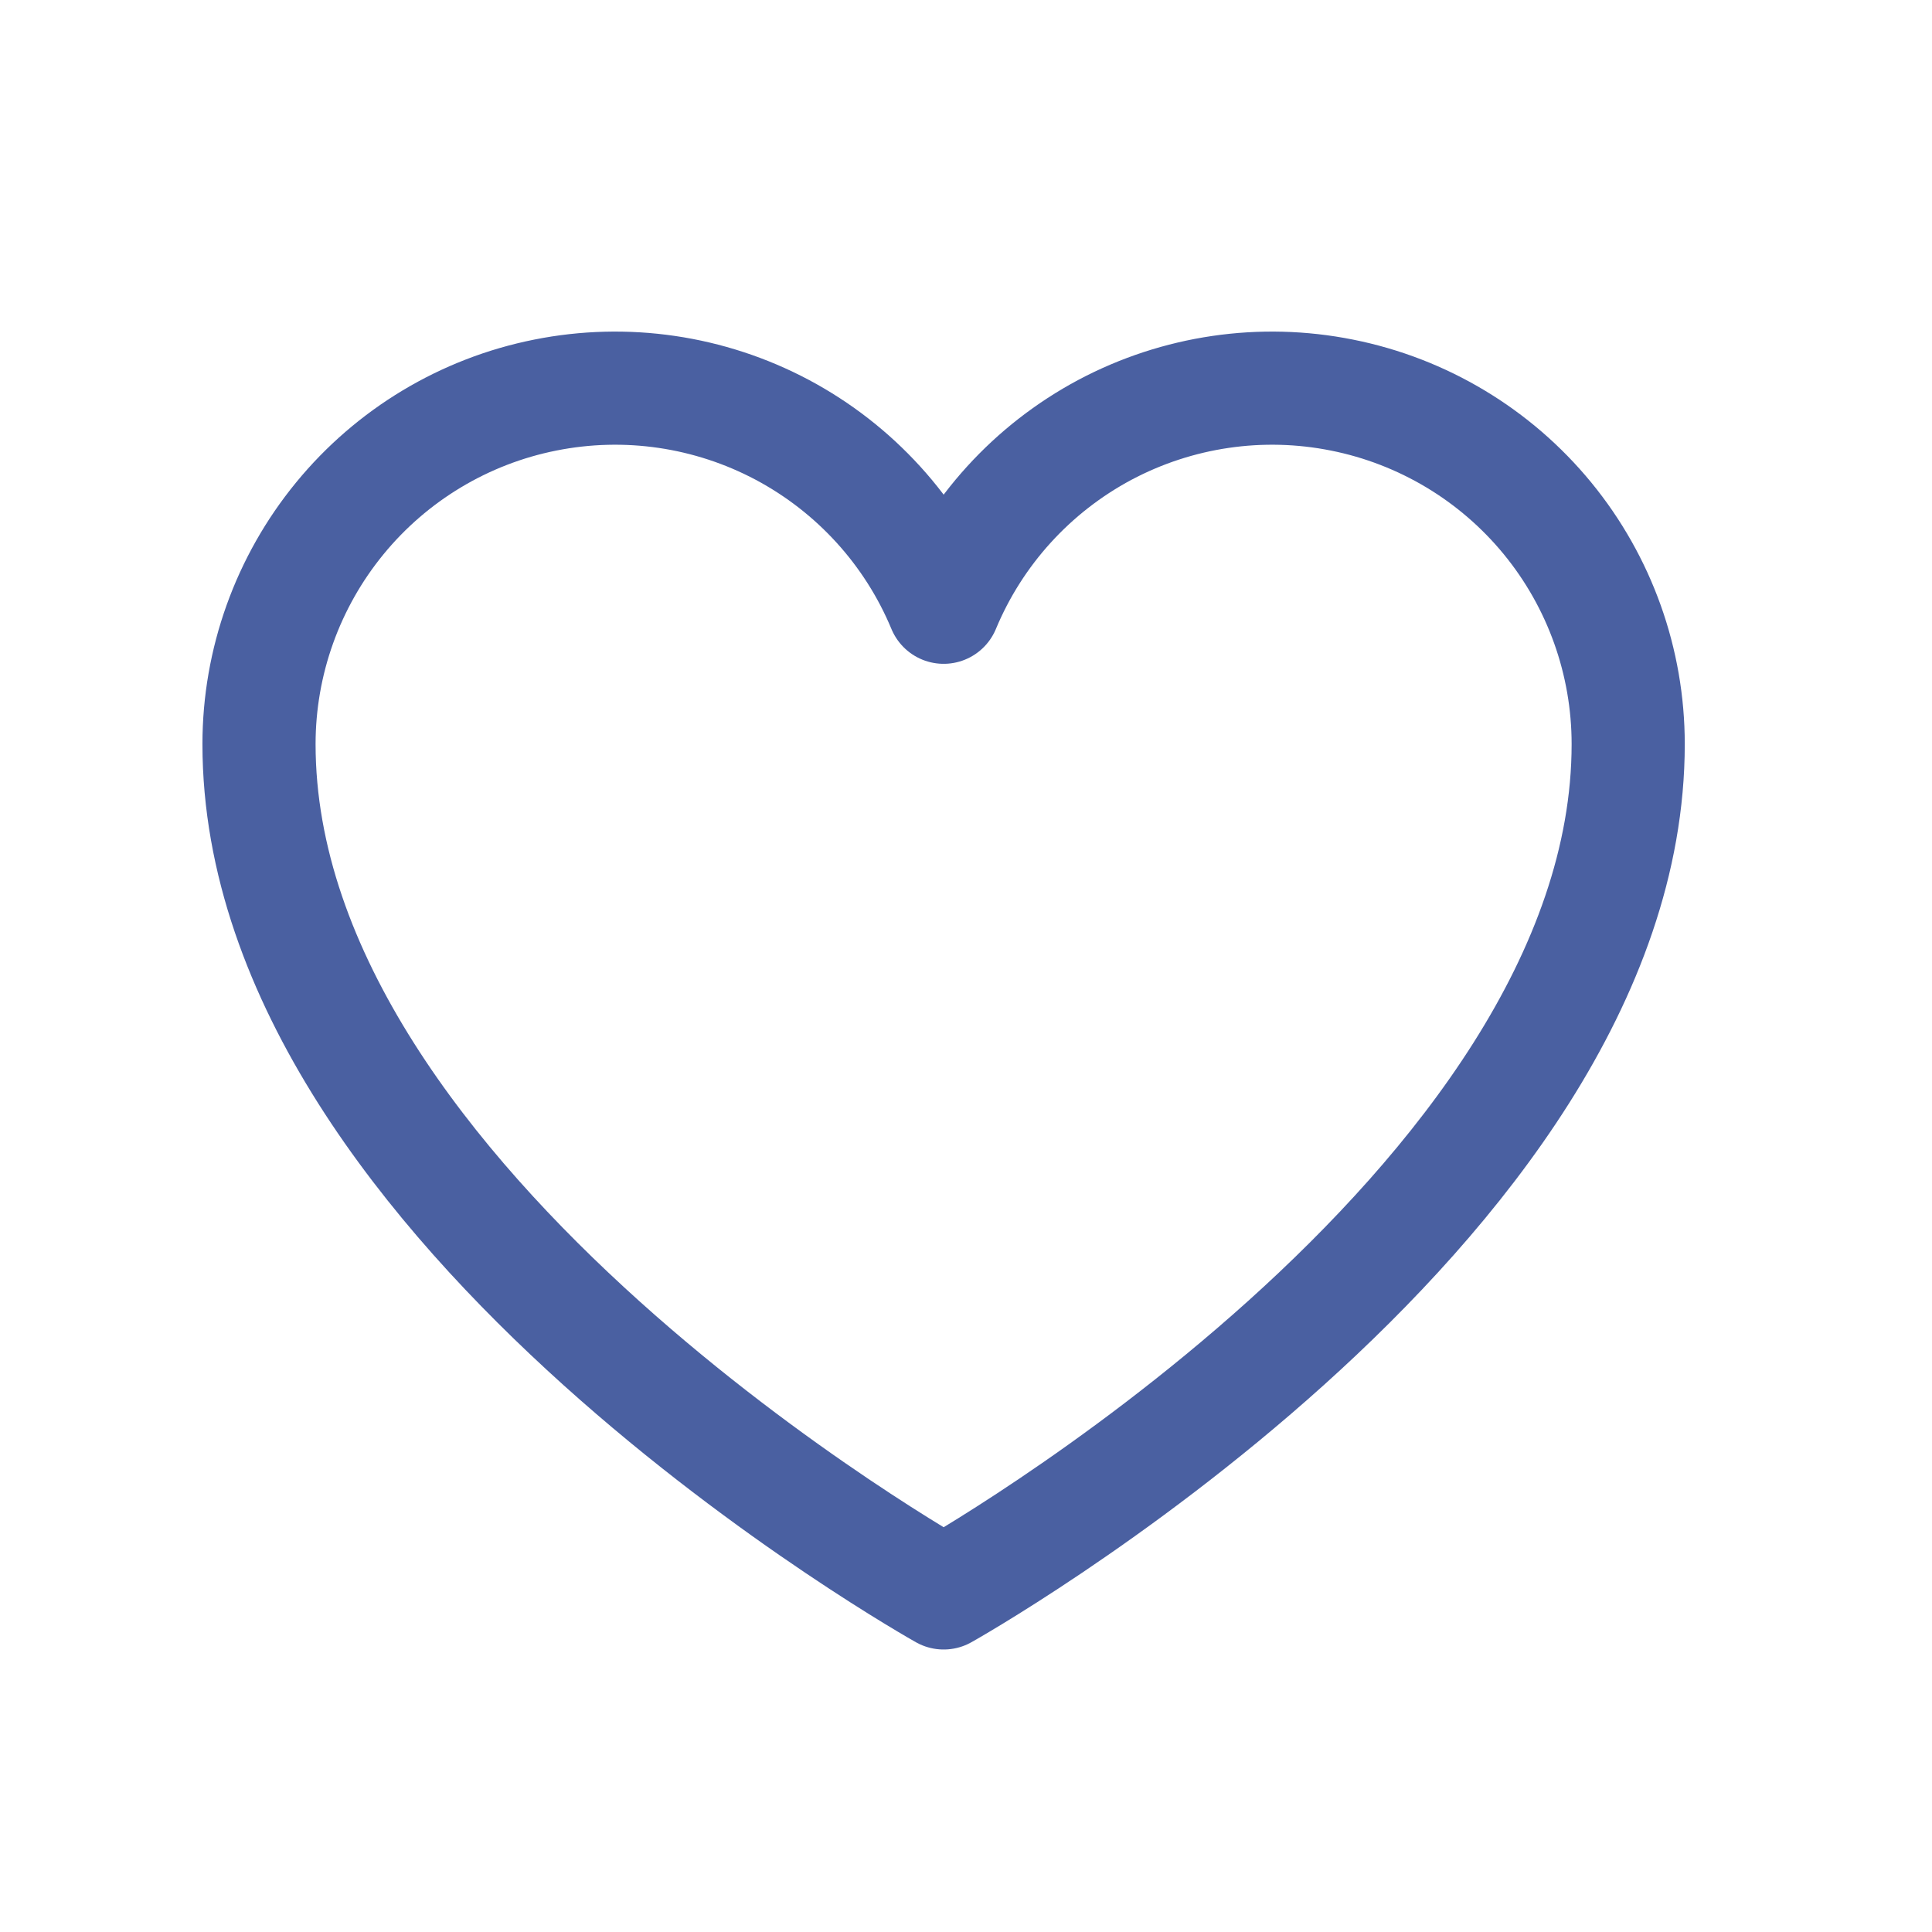
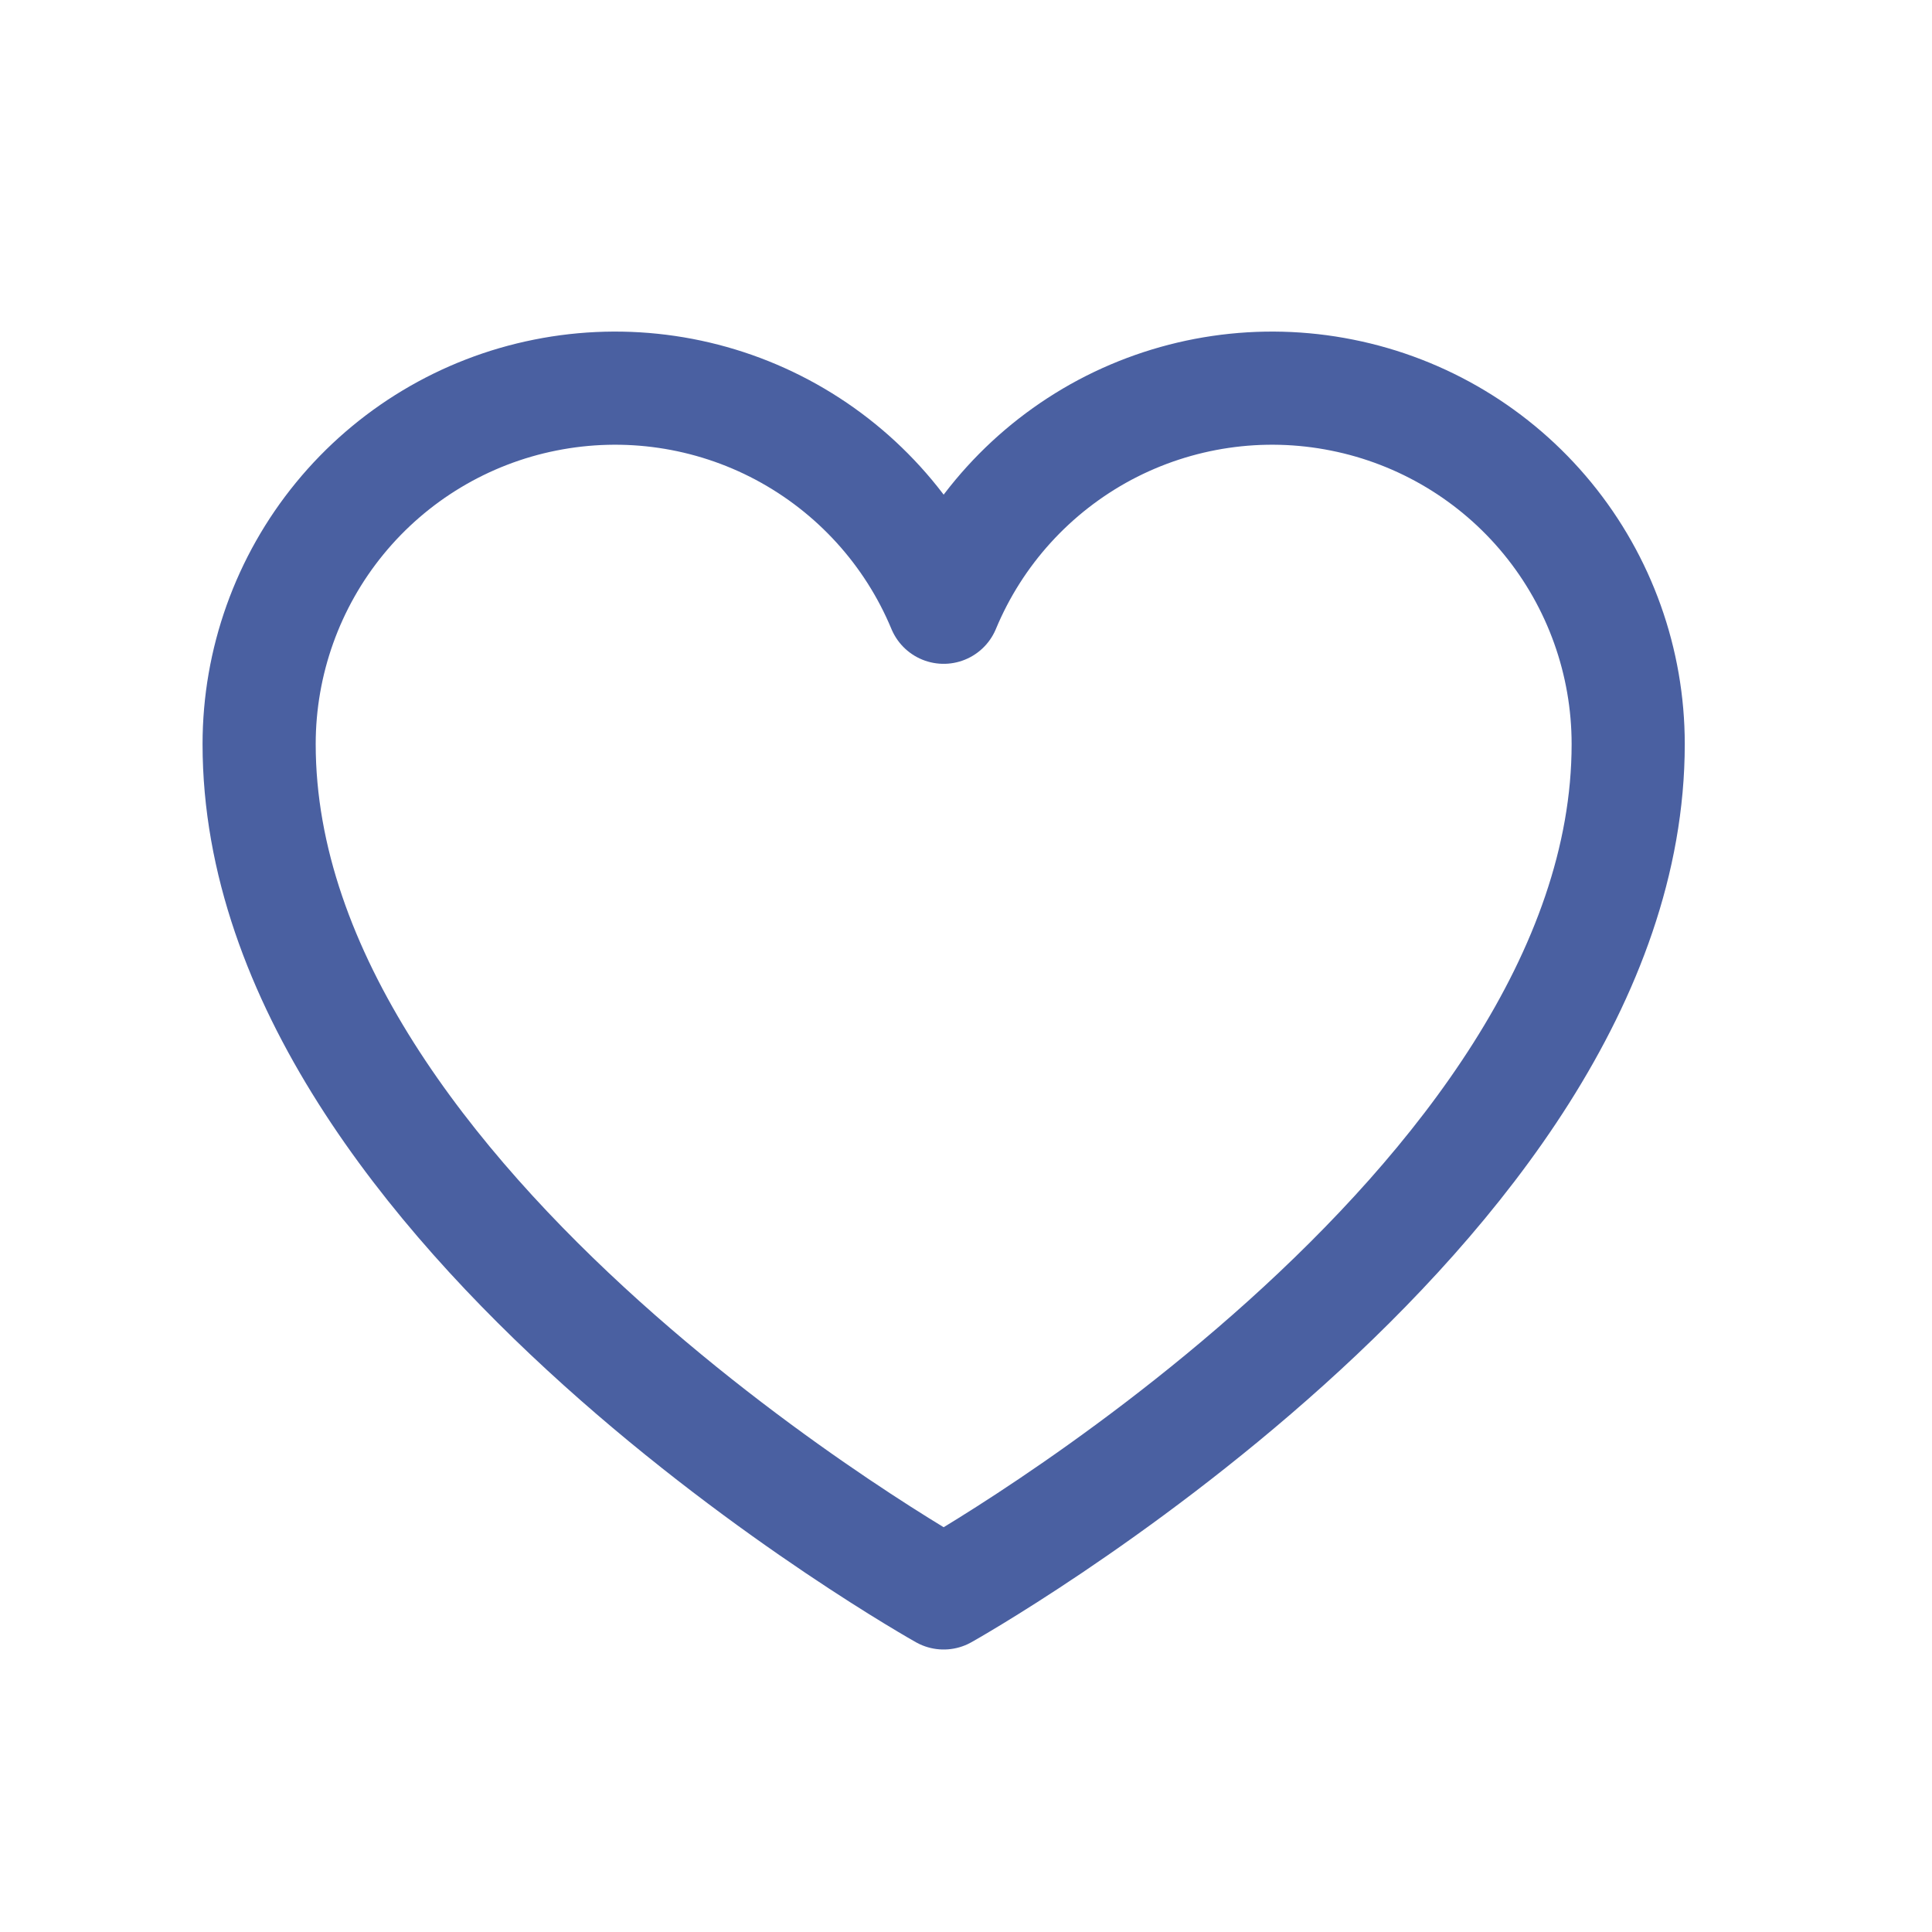
<svg xmlns="http://www.w3.org/2000/svg" width="16" height="16" viewBox="0 0 16 16" fill="none">
-   <path d="M7.815 13.192C7.815 13.192 2.145 10.017 2.145 6.162C2.145 5.481 2.382 4.82 2.814 4.293C3.246 3.766 3.847 3.405 4.515 3.272C5.184 3.138 5.877 3.24 6.479 3.56C7.081 3.881 7.553 4.399 7.815 5.029V5.029C8.077 4.399 8.549 3.881 9.15 3.56C9.752 3.24 10.446 3.138 11.114 3.272C11.782 3.405 12.384 3.766 12.816 4.293C13.248 4.82 13.484 5.481 13.484 6.162C13.484 10.017 7.815 13.192 7.815 13.192Z" stroke="#4A60A1" stroke-width="0.937" stroke-linecap="round" stroke-linejoin="round" />
+   <path d="M7.815 13.192C7.815 13.192 2.146 10.017 2.146 6.162C2.146 5.481 2.382 4.82 2.814 4.293C3.246 3.766 3.847 3.405 4.515 3.272C5.184 3.138 5.878 3.24 6.479 3.56C7.081 3.881 7.553 4.399 7.815 5.029V5.029C8.077 4.399 8.549 3.881 9.15 3.56C9.752 3.24 10.446 3.138 11.114 3.272C11.782 3.405 12.384 3.766 12.816 4.293C13.248 4.82 13.484 5.481 13.484 6.162C13.484 10.017 7.815 13.192 7.815 13.192Z" stroke="#4A60A1" stroke-width="0.937" stroke-linecap="round" stroke-linejoin="round" />
</svg>
